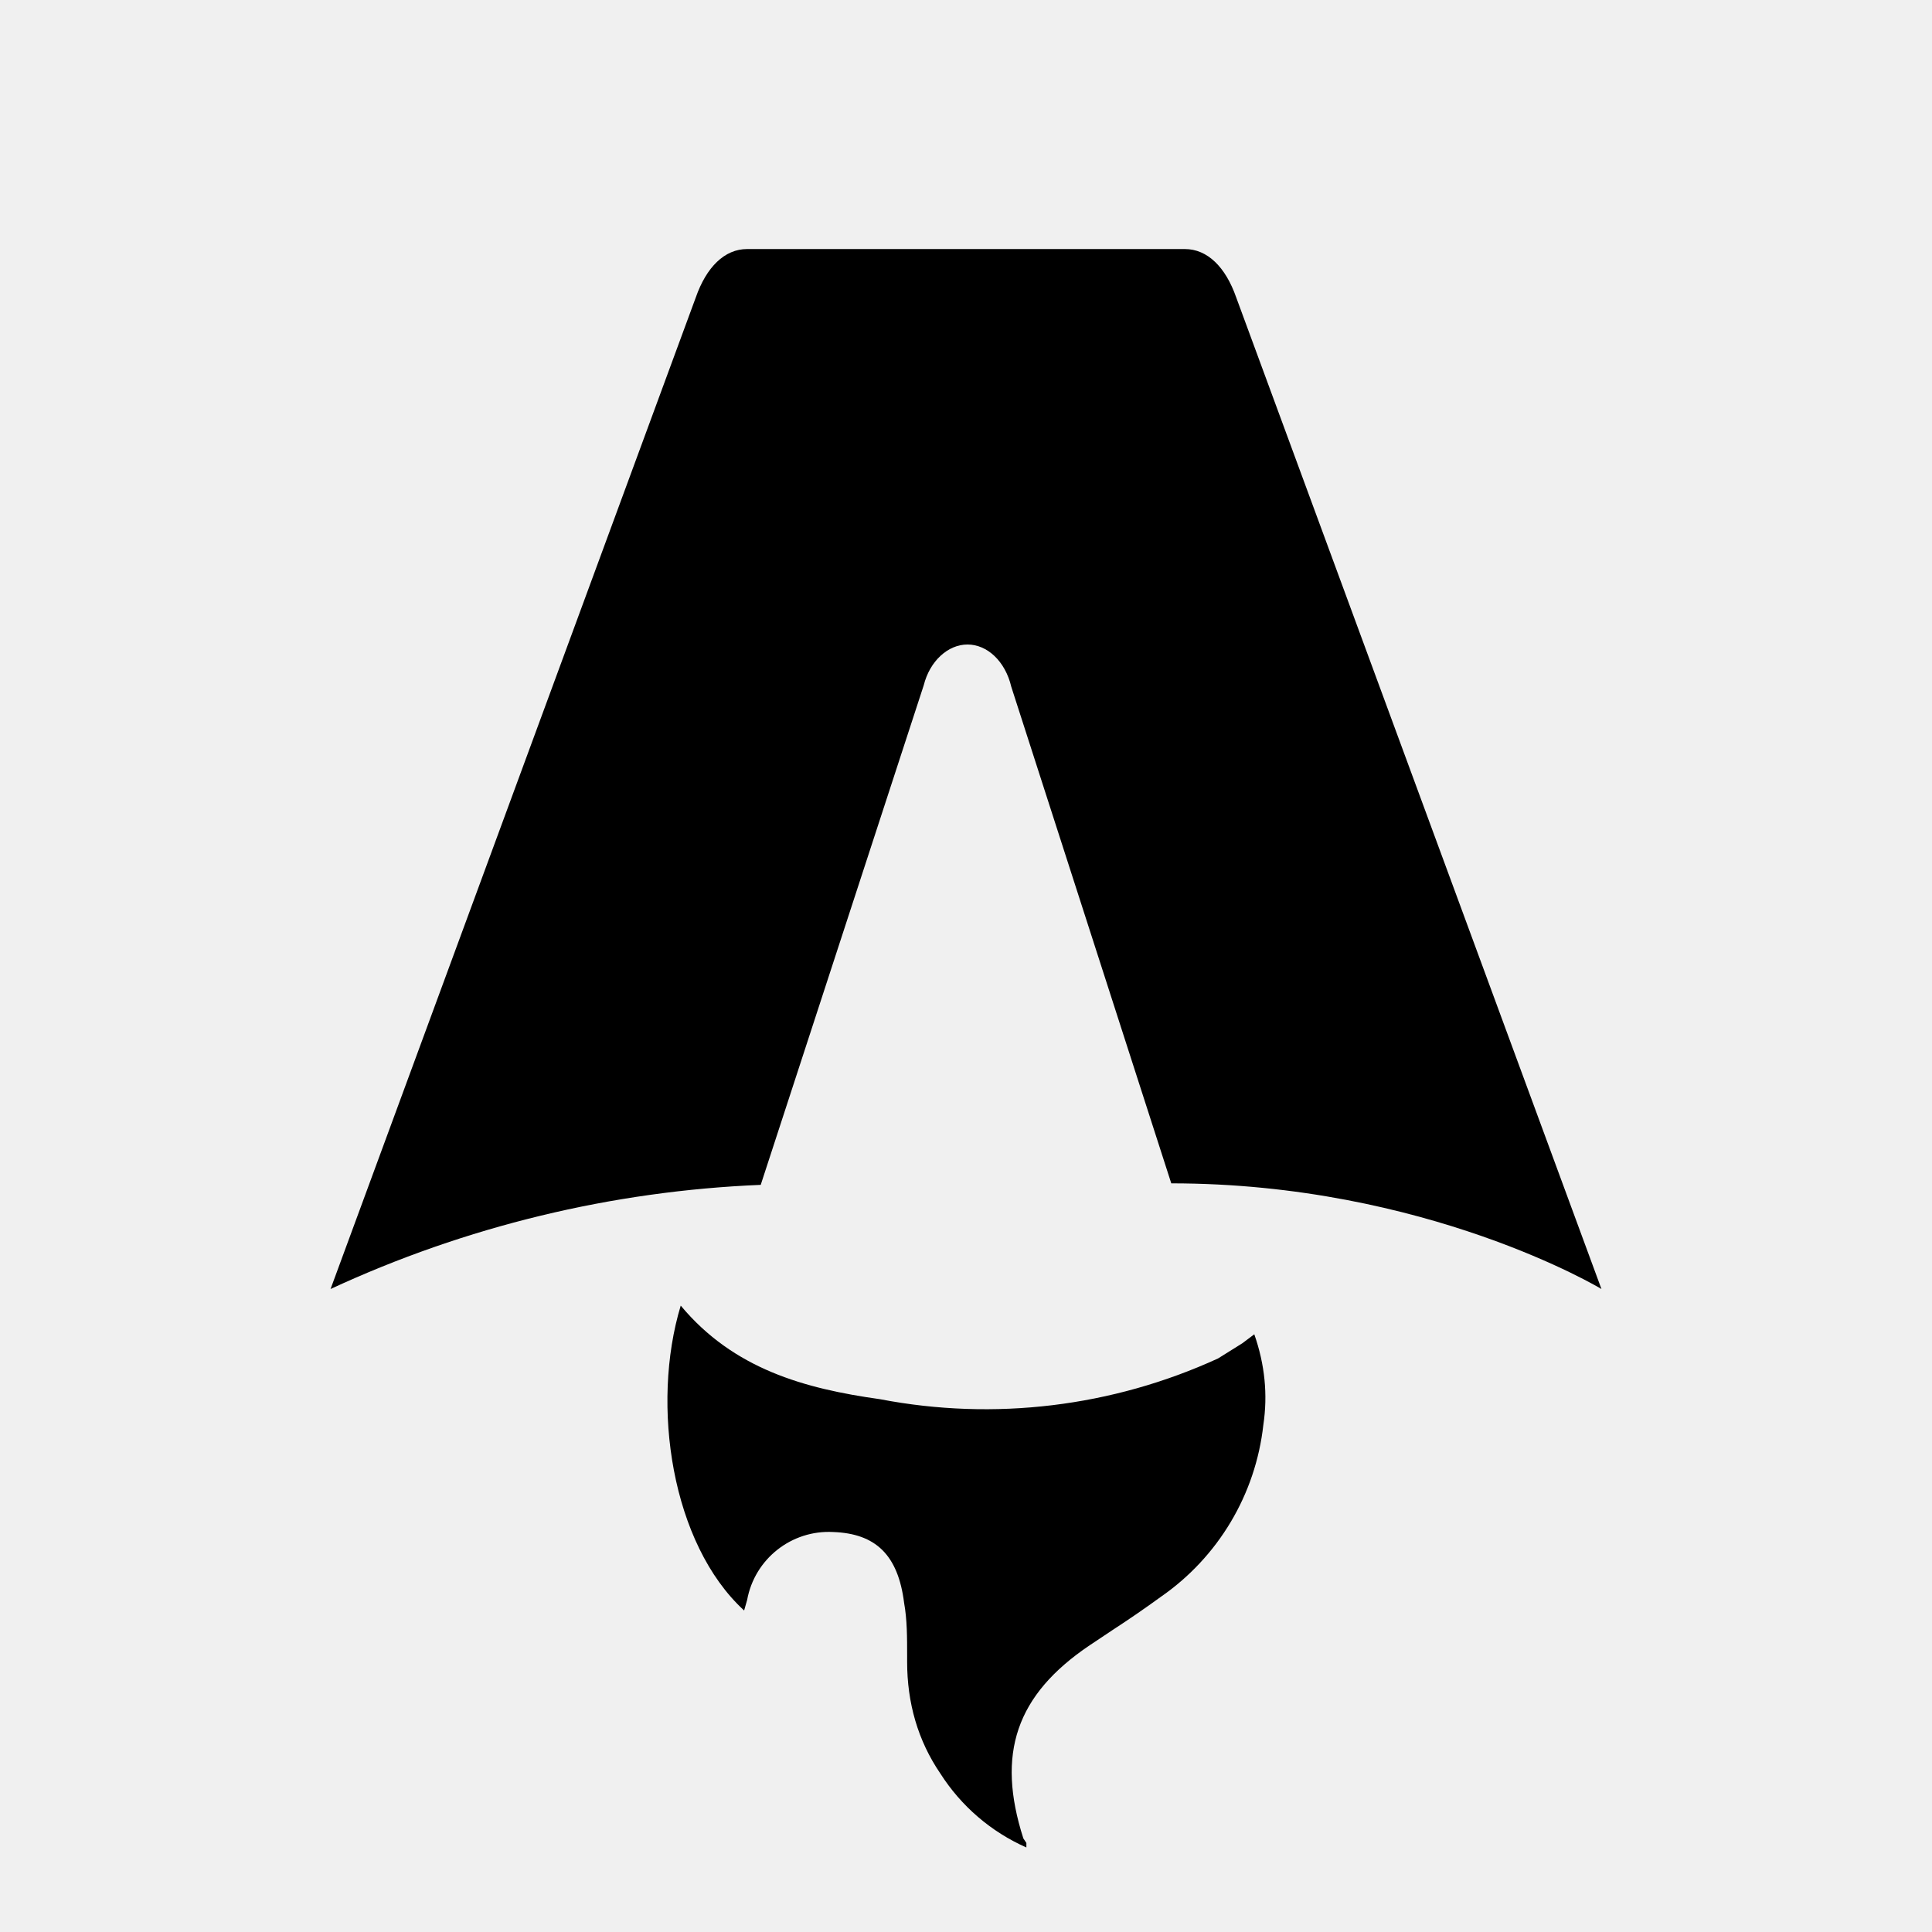
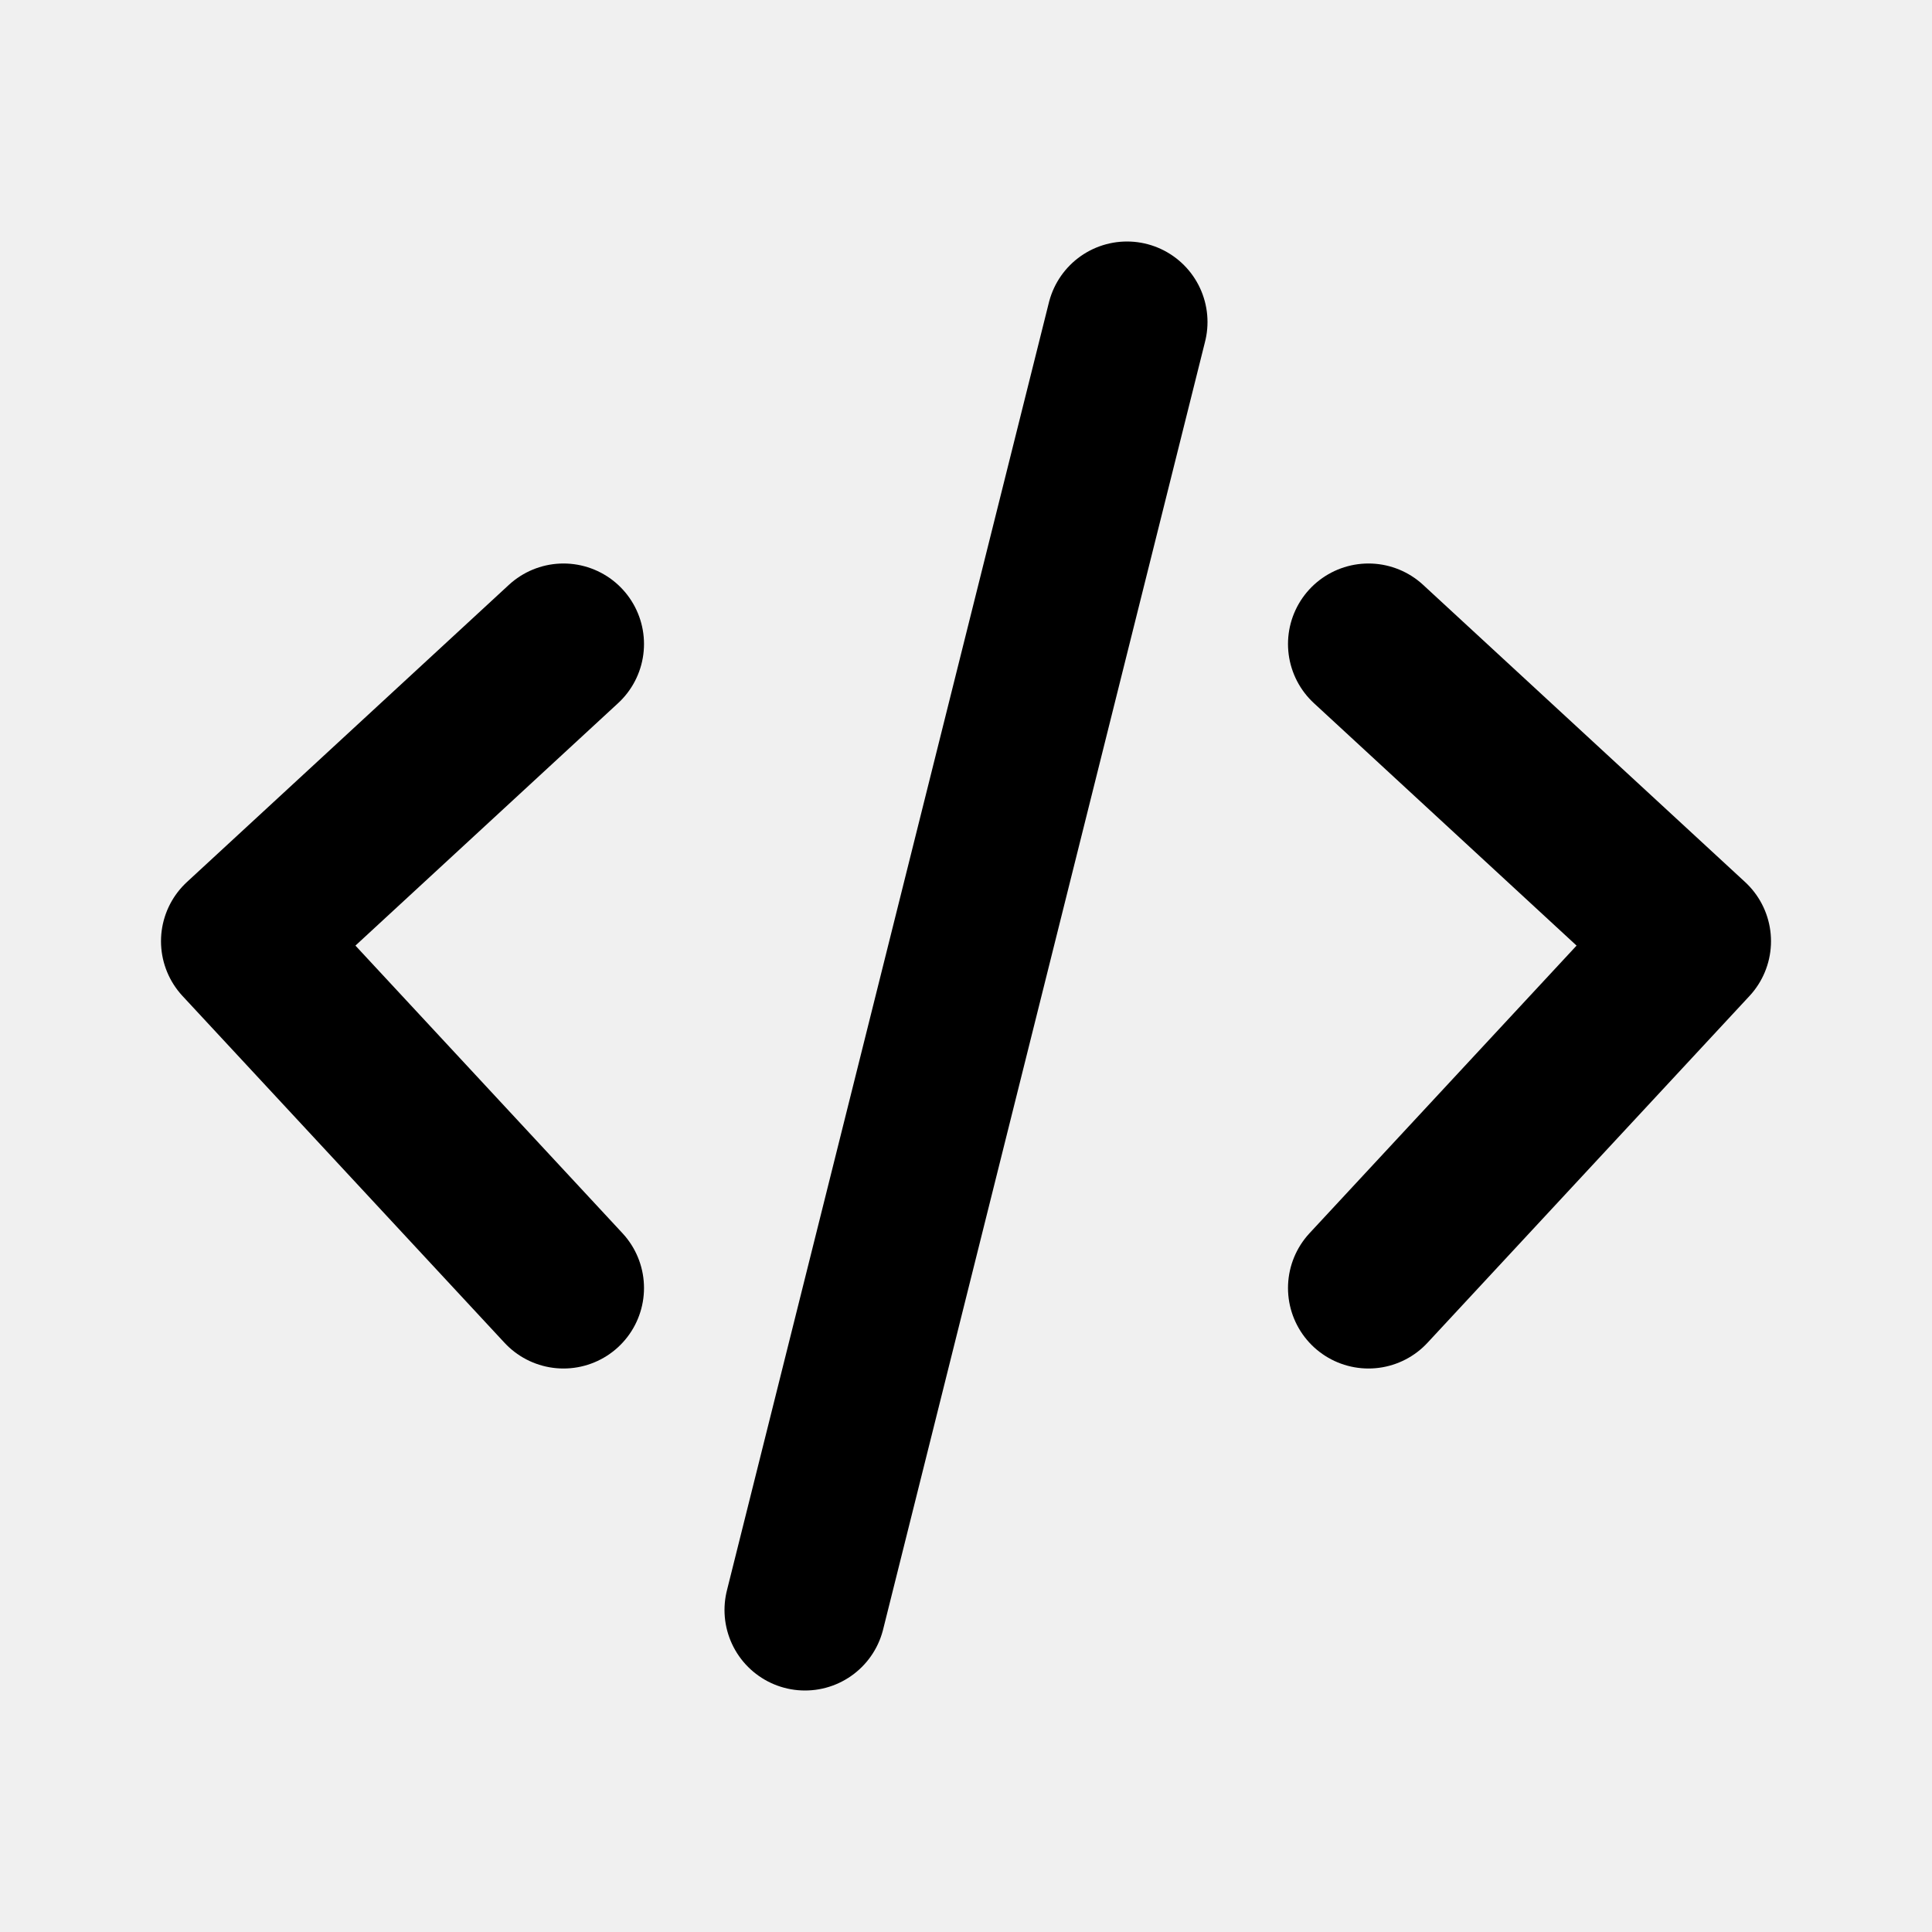
- <svg xmlns="http://www.w3.org/2000/svg" fill="none" viewBox="0 0 128 128">
-   <path d="M50.4 78.5a75.1 75.1 0 0 0-28.5 6.9l24.2-65.7c.7-2 1.9-3.2 3.4-3.2h29c1.5 0 2.7 1.2 3.4 3.2l24.2 65.7s-11.6-7-28.5-7L67 45.5c-.4-1.7-1.6-2.8-2.9-2.8-1.3 0-2.5 1.1-2.9 2.7L50.4 78.5Zm-1.1 28.2Zm-4.2-20.2c-2 6.6-.6 15.8 4.2 20.2a17.5 17.5 0 0 1 .2-.7 5.5 5.5 0 0 1 5.7-4.5c2.8.1 4.3 1.5 4.7 4.7.2 1.1.2 2.3.2 3.5v.4c0 2.7.7 5.2 2.2 7.4a13 13 0 0 0 5.7 4.9v-.3l-.2-.3c-1.8-5.6-.5-9.5 4.4-12.8l1.5-1a73 73 0 0 0 3.2-2.2 16 16 0 0 0 6.8-11.4c.3-2 .1-4-.6-6l-.8.6-1.6 1a37 37 0 0 1-22.4 2.7c-5-.7-9.7-2-13.2-6.2Z" />
+ <svg xmlns="http://www.w3.org/2000/svg" viewBox="0 0 24 24" fill="none">
+   <path d="M7 8L3 11.692L7 16M17 8L21 11.692L17 16M14 4L10 20" stroke-width="2" stroke-linecap="round" stroke-linejoin="round" />
  <style>
-         path { fill: #000; }
+         path { stroke: #000; }
        @media (prefers-color-scheme: dark) {
-             path { fill: #FFF; }
+         path { stroke: #FFF; }
        }
    </style>
</svg>
